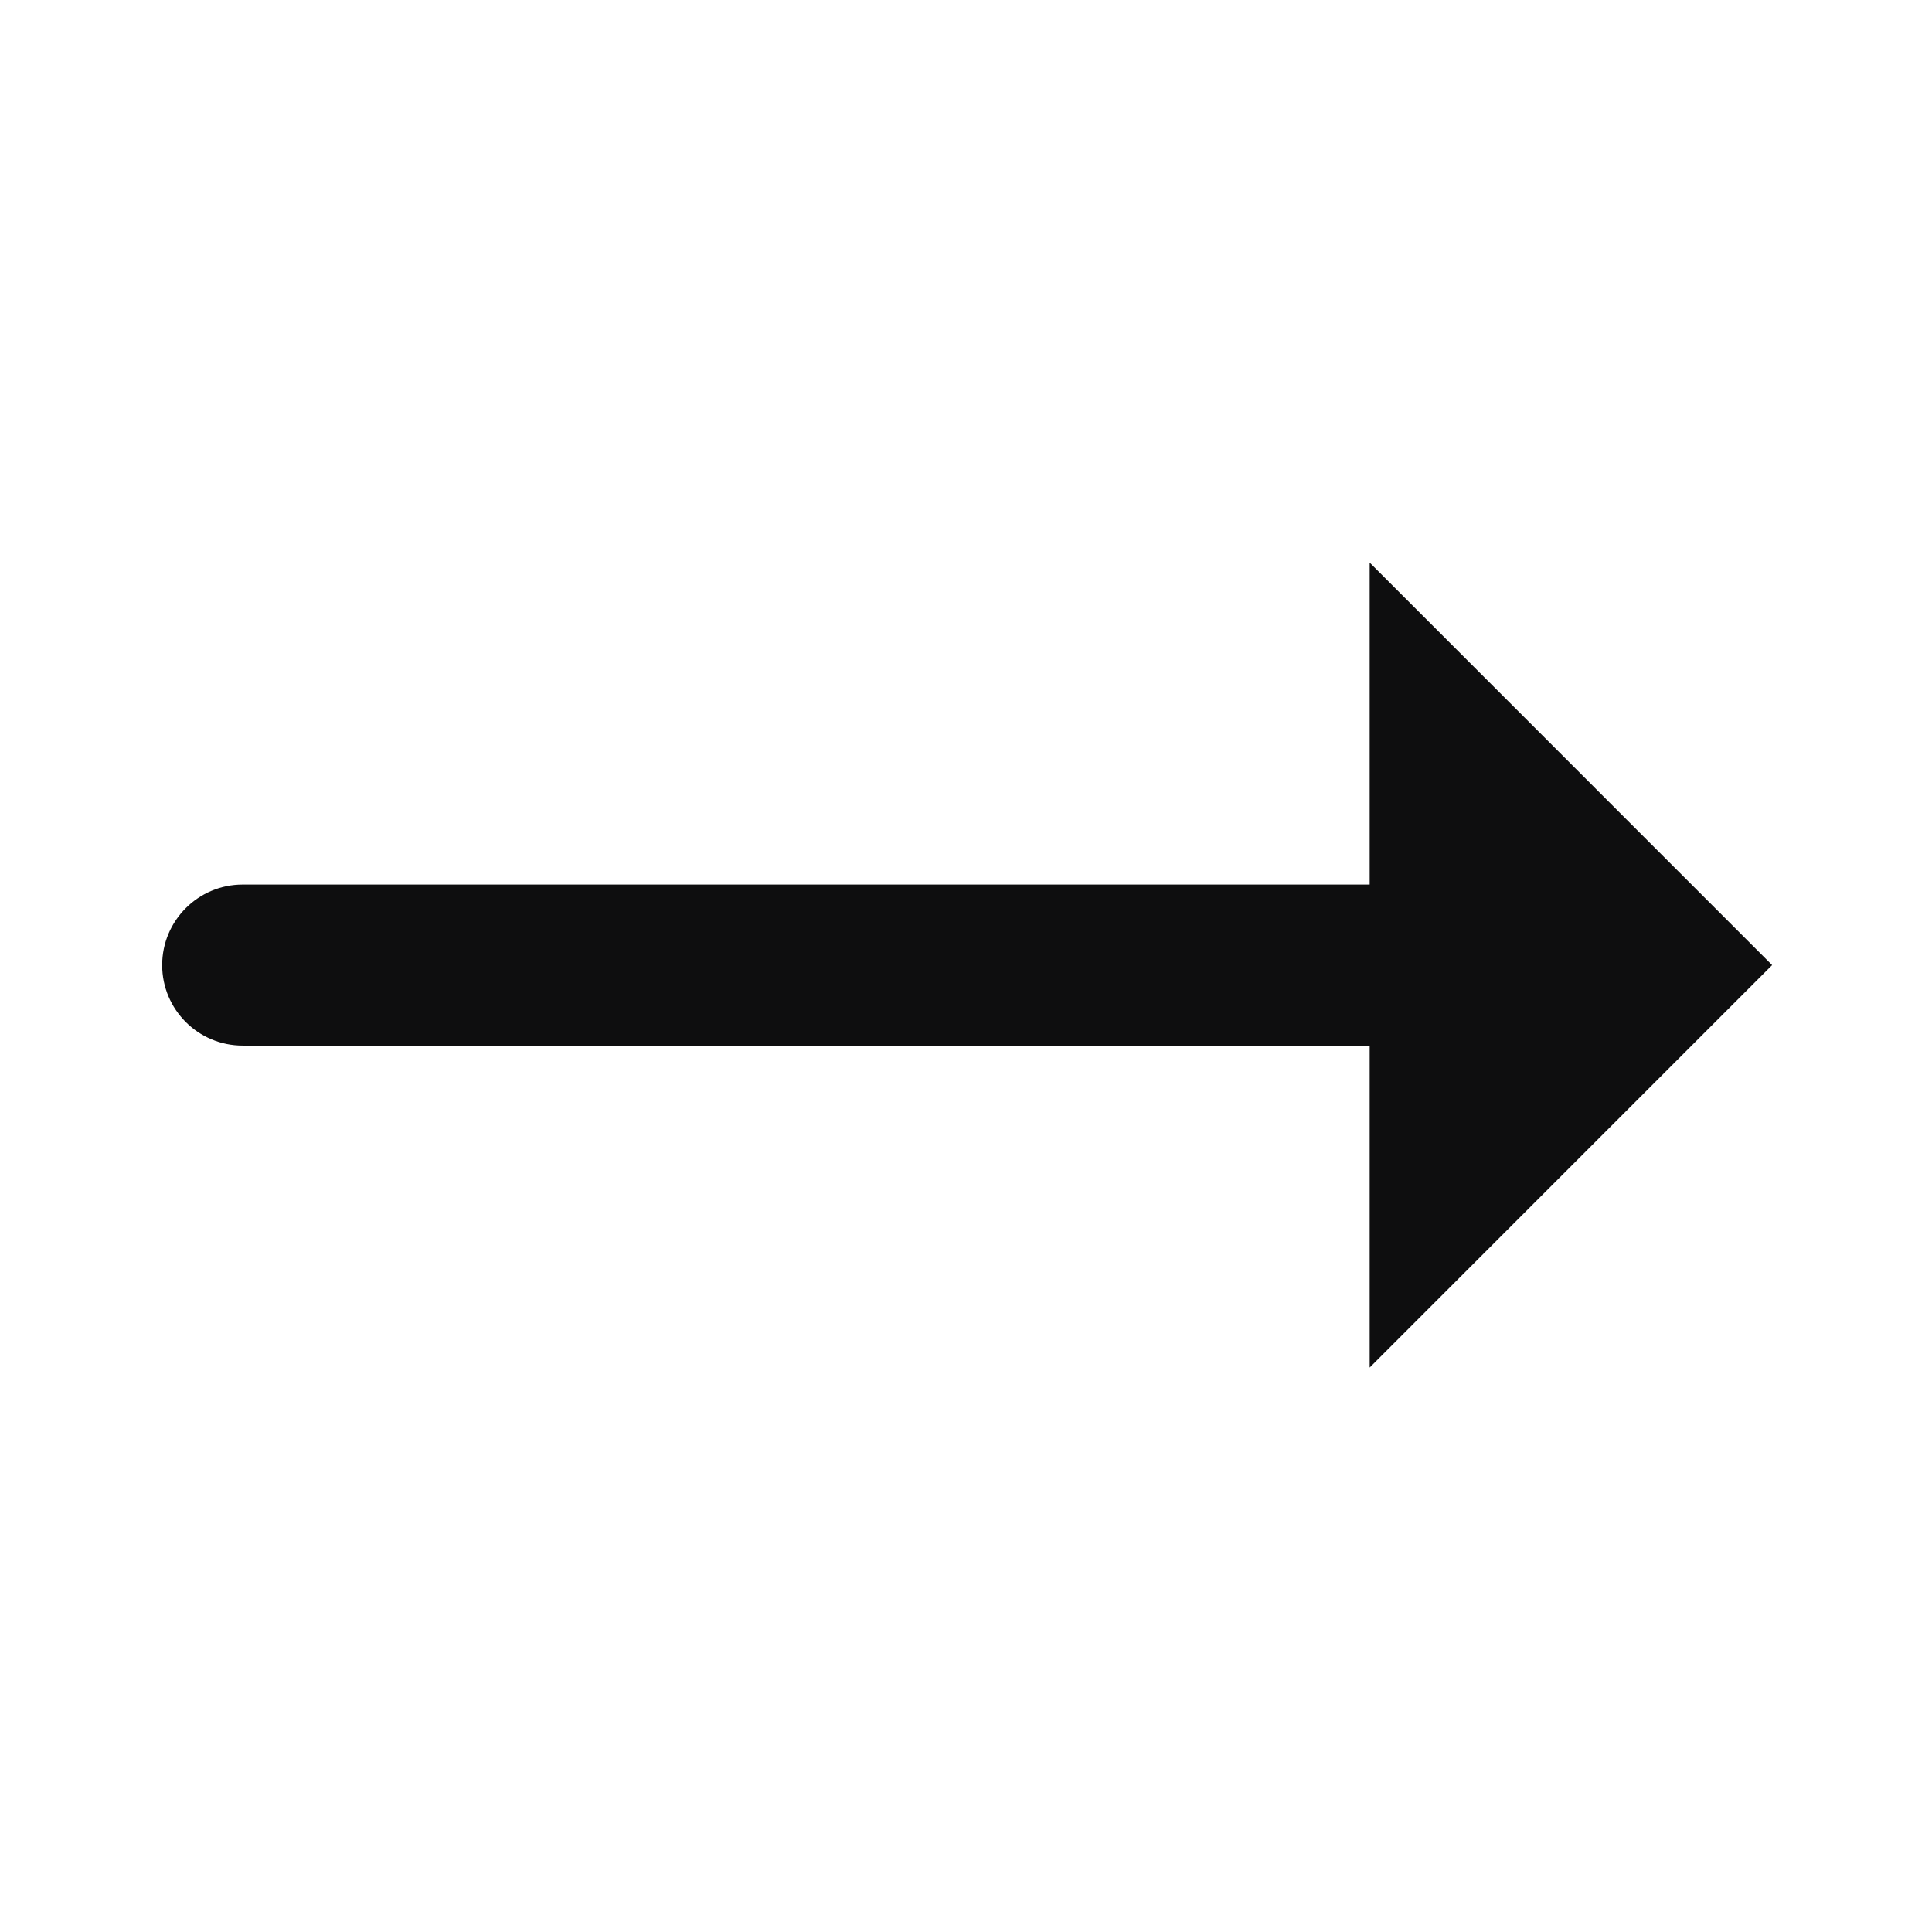
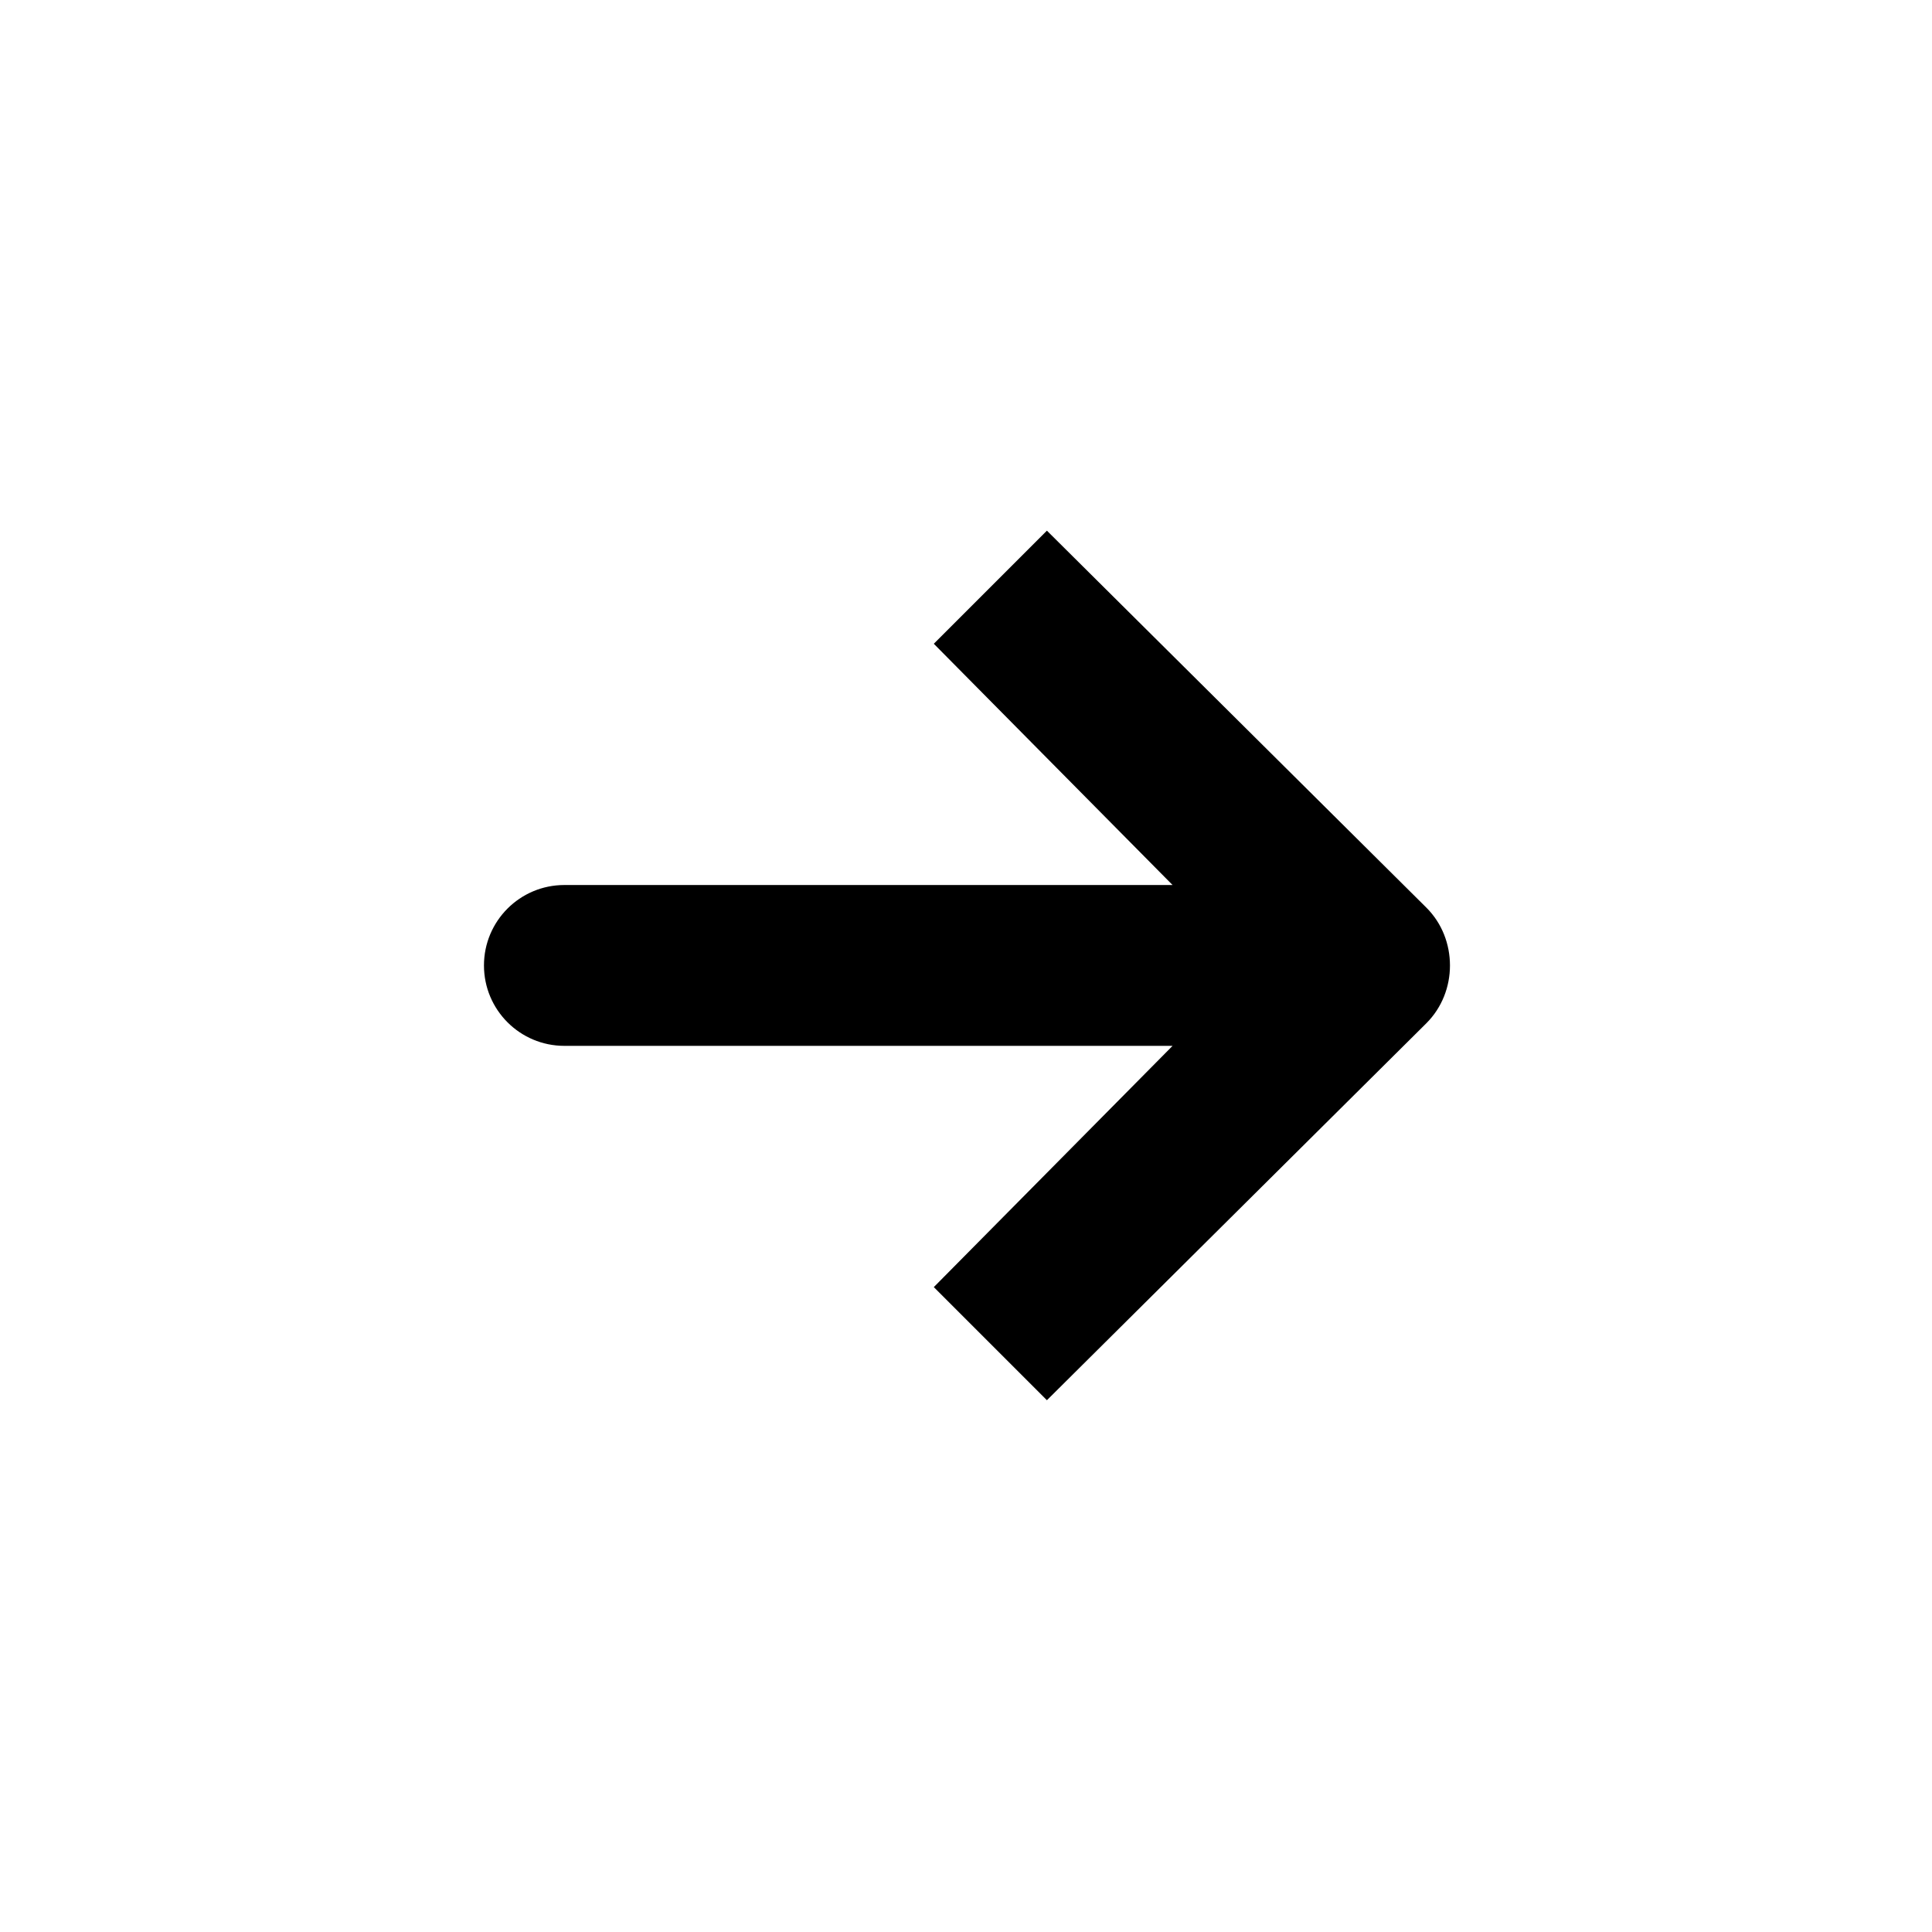
- <svg xmlns="http://www.w3.org/2000/svg" width="32" height="32" viewBox="0 0 32 32" fill="none">
-   <path d="M2.686 15.985C2.686 15.249 3.283 14.651 4.019 14.651H22.686V9.318L29.352 15.985L22.686 22.651V17.318H4.019C3.283 17.318 2.686 16.721 2.686 15.985Z" fill="#0E0E0F" />
+ <svg xmlns="http://www.w3.org/2000/svg" width="24" height="24" viewBox="0 0 24 24" fill="none">
+   <path d="M6.012 11.993C6.012 11.441 6.459 10.994 7.011 10.994C7.489 10.994 13.076 10.994 14.566 10.994L11.6 7.997L13.005 6.592L17.719 11.275C17.915 11.47 18.012 11.732 18.012 11.994C18.012 12.255 17.914 12.516 17.719 12.711L13.005 17.394L11.6 15.989L14.566 12.992C13.076 12.992 7.489 12.992 7.011 12.992C6.459 12.992 6.012 12.545 6.012 11.993Z" fill="black" />
</svg>
